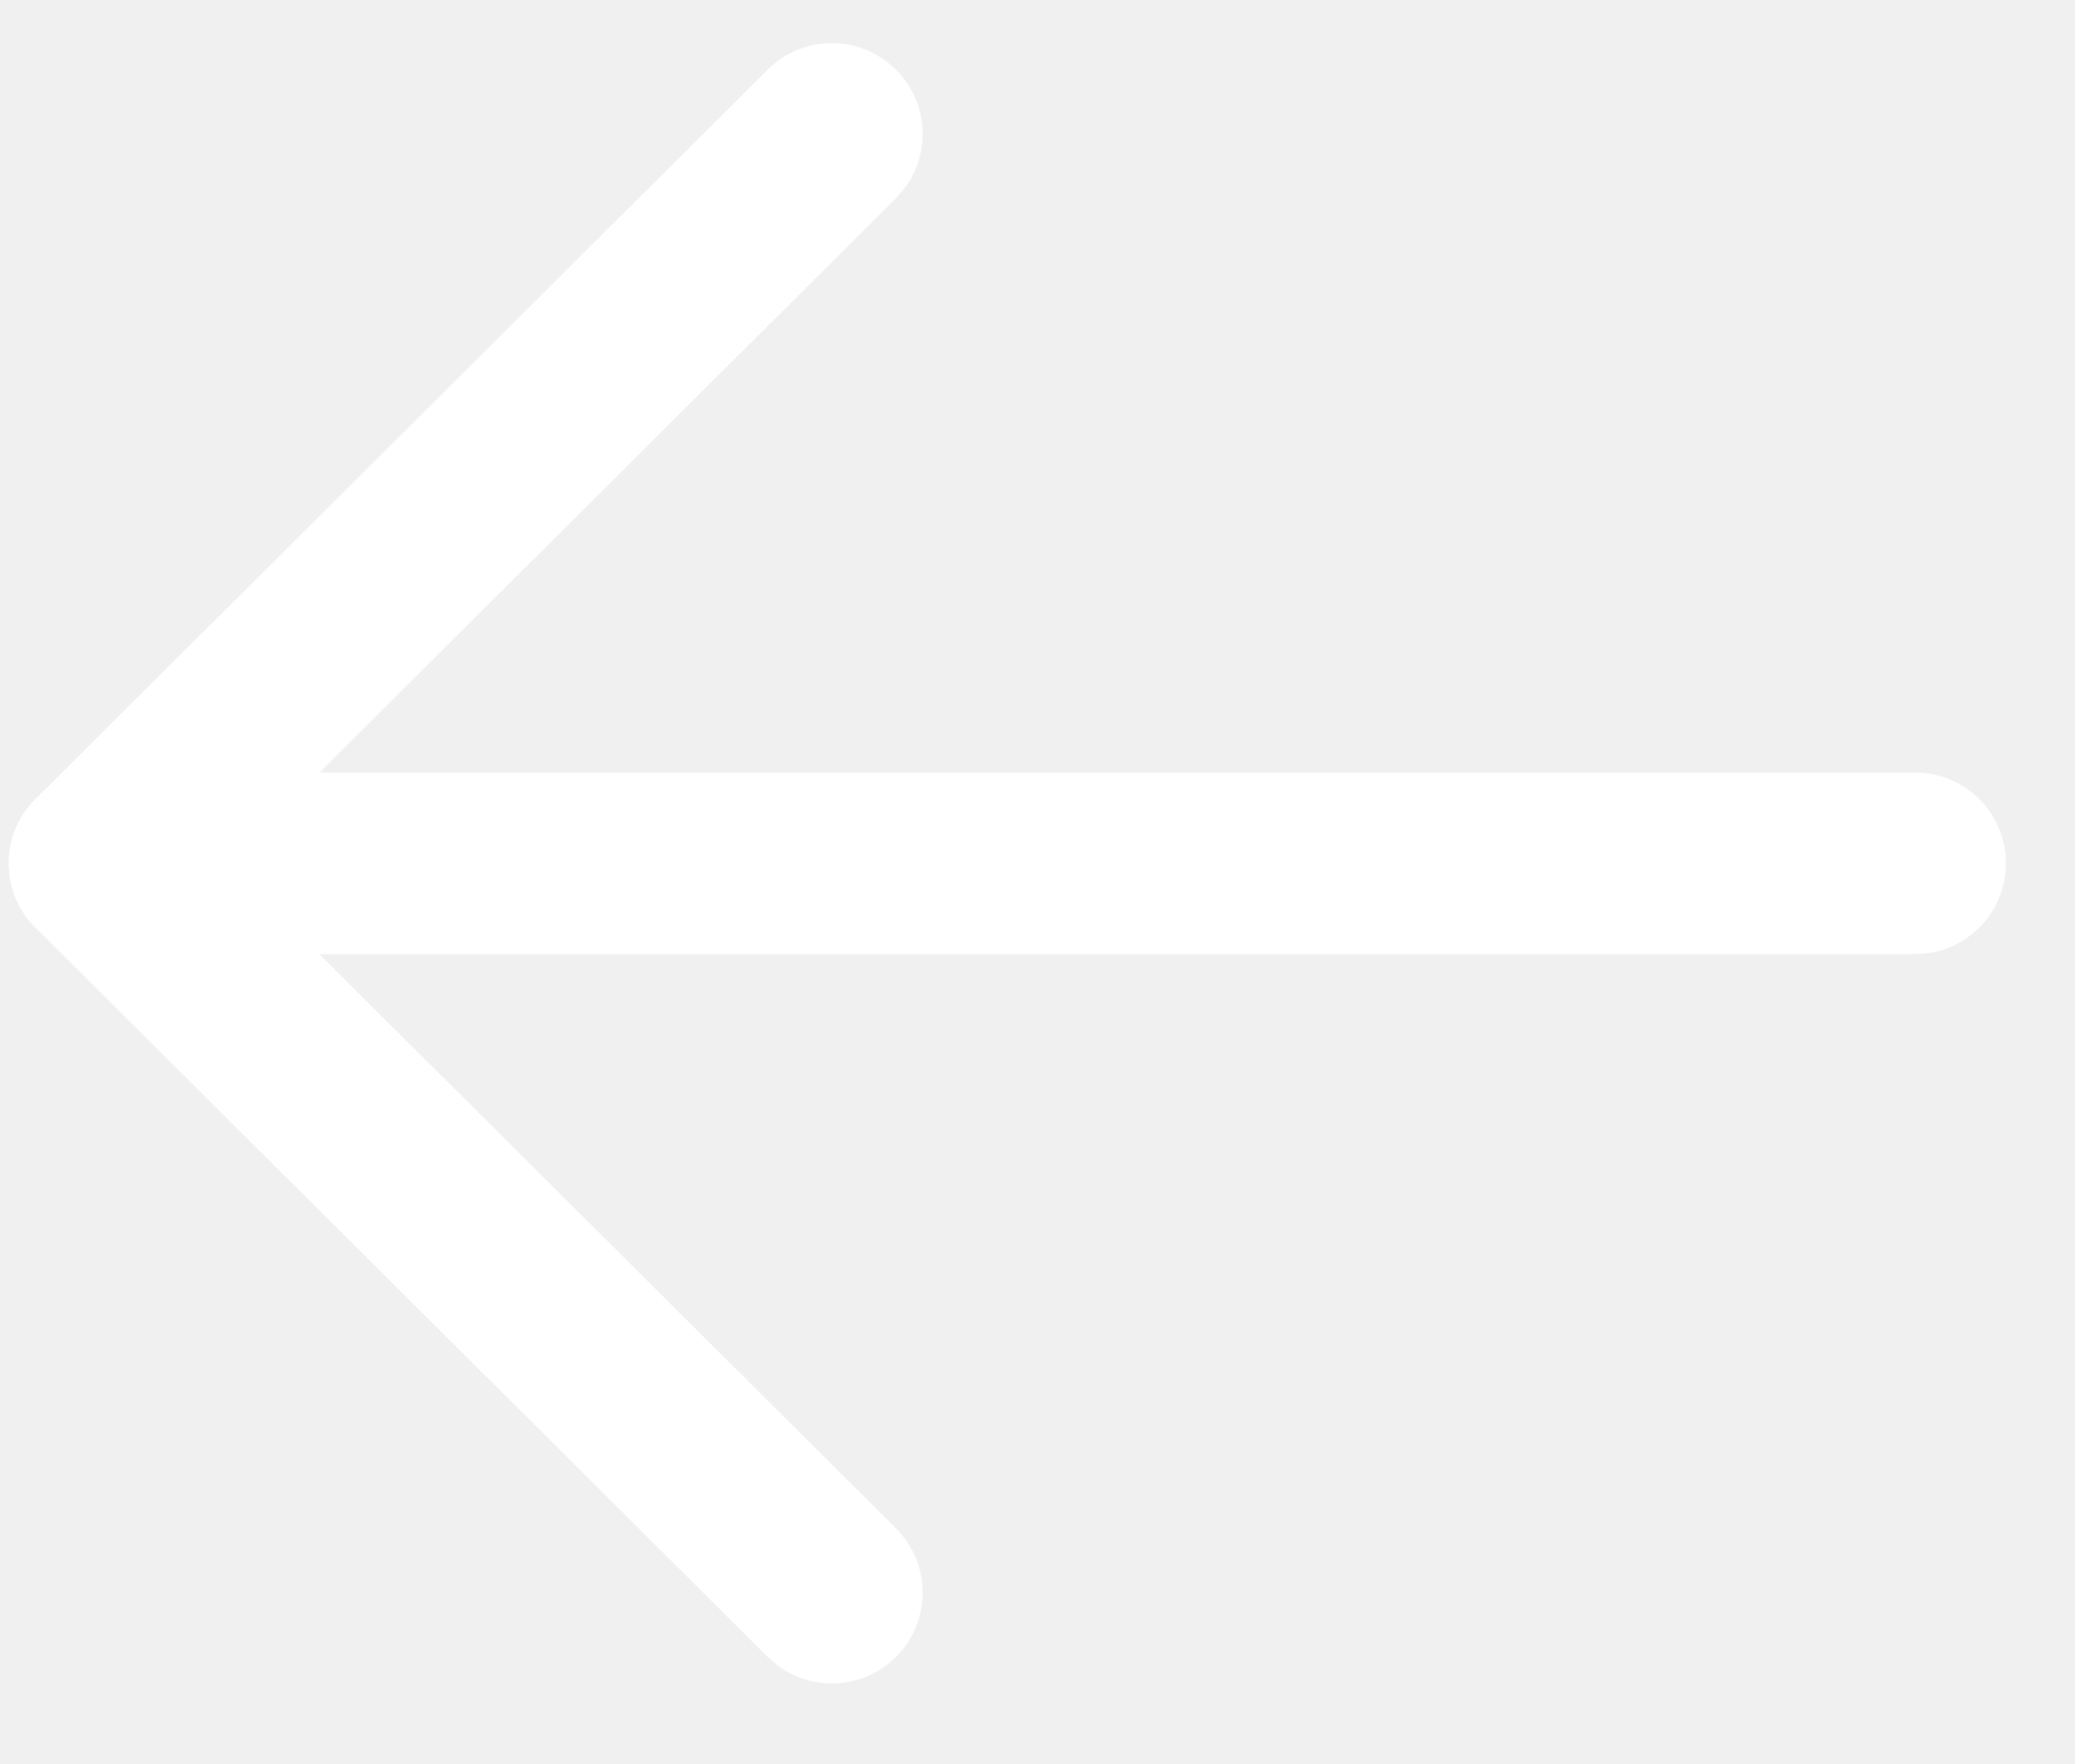
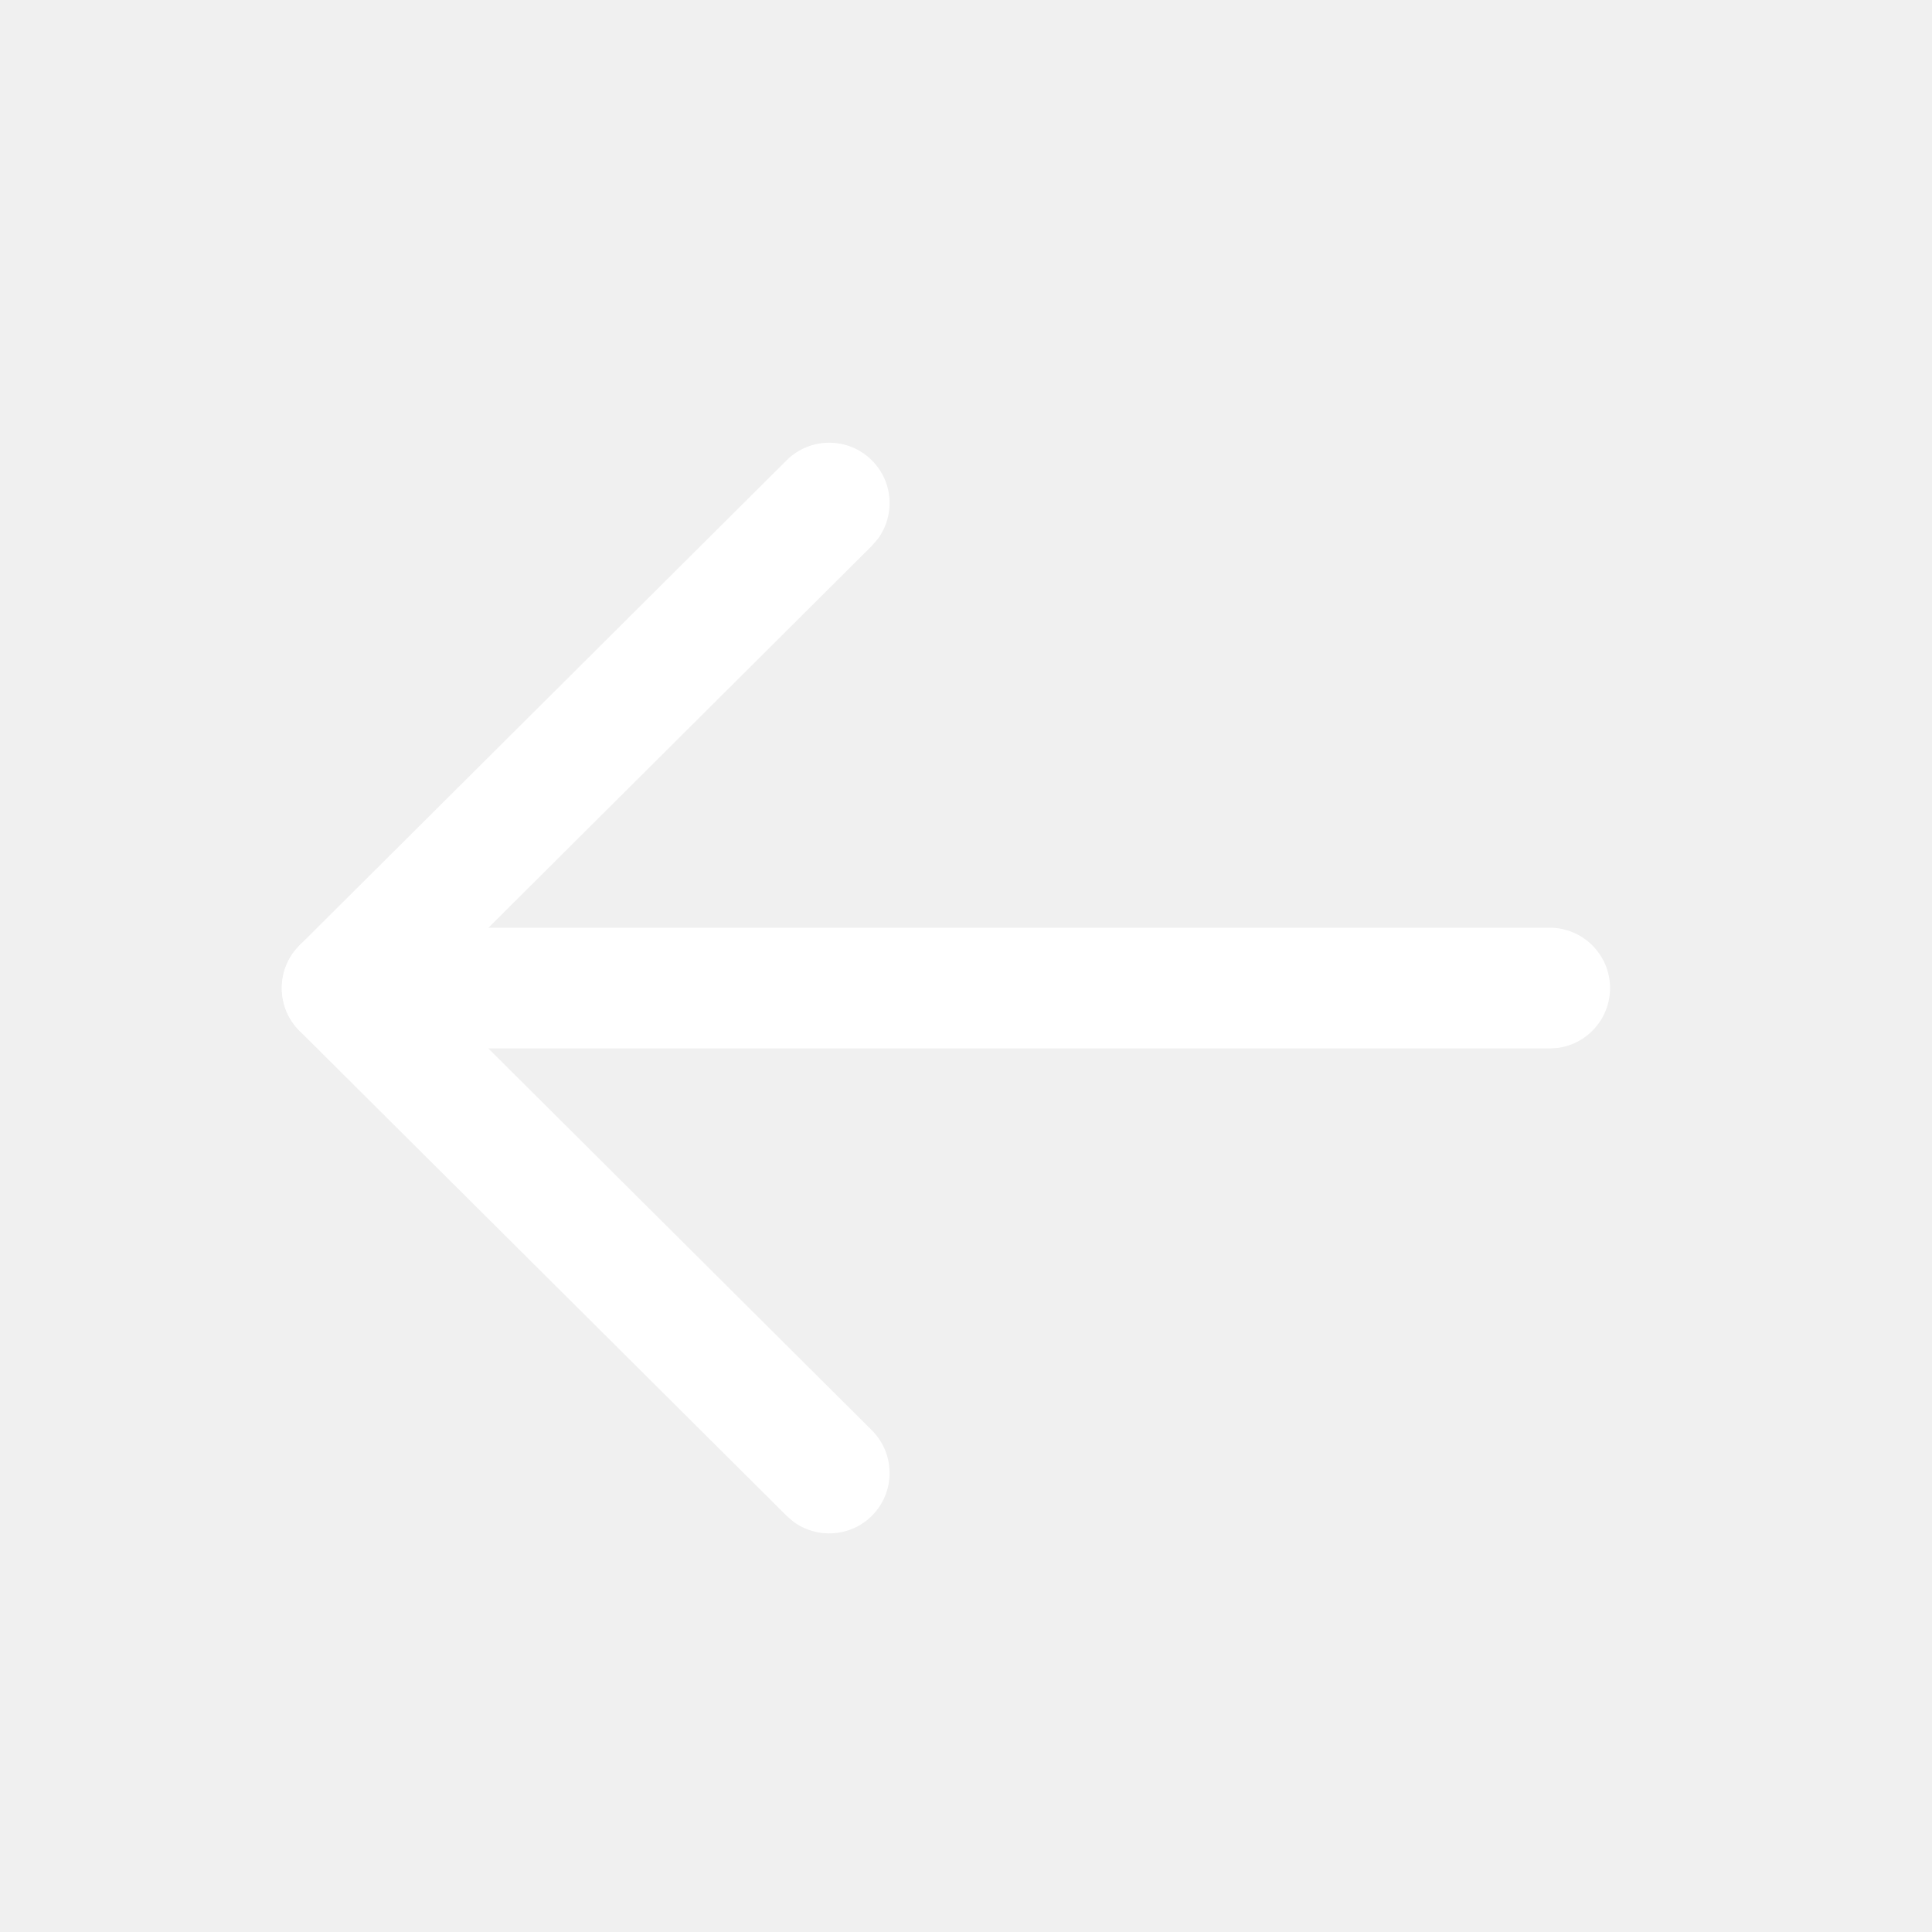
- <svg xmlns="http://www.w3.org/2000/svg" width="20" height="17" viewBox="0 0 20 17" fill="none">
-   <g id="Group">
-     <path id="Vector" d="M19.334 8.32C19.334 8.763 19.005 9.129 18.578 9.187L18.459 9.195L0.959 9.195C0.476 9.195 0.084 8.804 0.084 8.32C0.084 7.877 0.413 7.511 0.84 7.453L0.959 7.445L18.459 7.445C18.942 7.445 19.334 7.837 19.334 8.32Z" fill="white" />
-     <path id="Vector_2" d="M8.635 14.728C8.977 15.069 8.979 15.623 8.638 15.966C8.328 16.277 7.842 16.306 7.499 16.053L7.4 15.968L0.342 8.94C0.03 8.629 0.001 8.142 0.257 7.798L0.342 7.7L7.4 0.671C7.743 0.33 8.297 0.331 8.638 0.674C8.948 0.985 8.975 1.471 8.72 1.813L8.635 1.911L2.2 8.321L8.635 14.728Z" fill="white" />
-   </g>
+ <svg xmlns="http://www.w3.org/2000/svg" width="28" height="28" viewBox="0 0 28 28" fill="none">
+   <path d="M23.334 14.32C23.334 14.763 23.005 15.129 22.578 15.187L22.459 15.195L4.959 15.195C4.476 15.195 4.084 14.803 4.084 14.32C4.084 13.877 4.413 13.511 4.84 13.453L4.959 13.445L22.459 13.445C22.942 13.445 23.334 13.837 23.334 14.32Z" fill="white" />
+   <path d="M12.635 20.728C12.977 21.069 12.979 21.623 12.638 21.966C12.328 22.277 11.842 22.306 11.498 22.053L11.4 21.968L4.342 14.941C4.03 14.63 4.001 14.142 4.257 13.799L4.342 13.7L11.4 6.671C11.743 6.33 12.297 6.331 12.638 6.674C12.948 6.985 12.975 7.471 12.72 7.813L12.635 7.911L6.2 14.321L12.635 20.728Z" fill="white" />
</svg>
